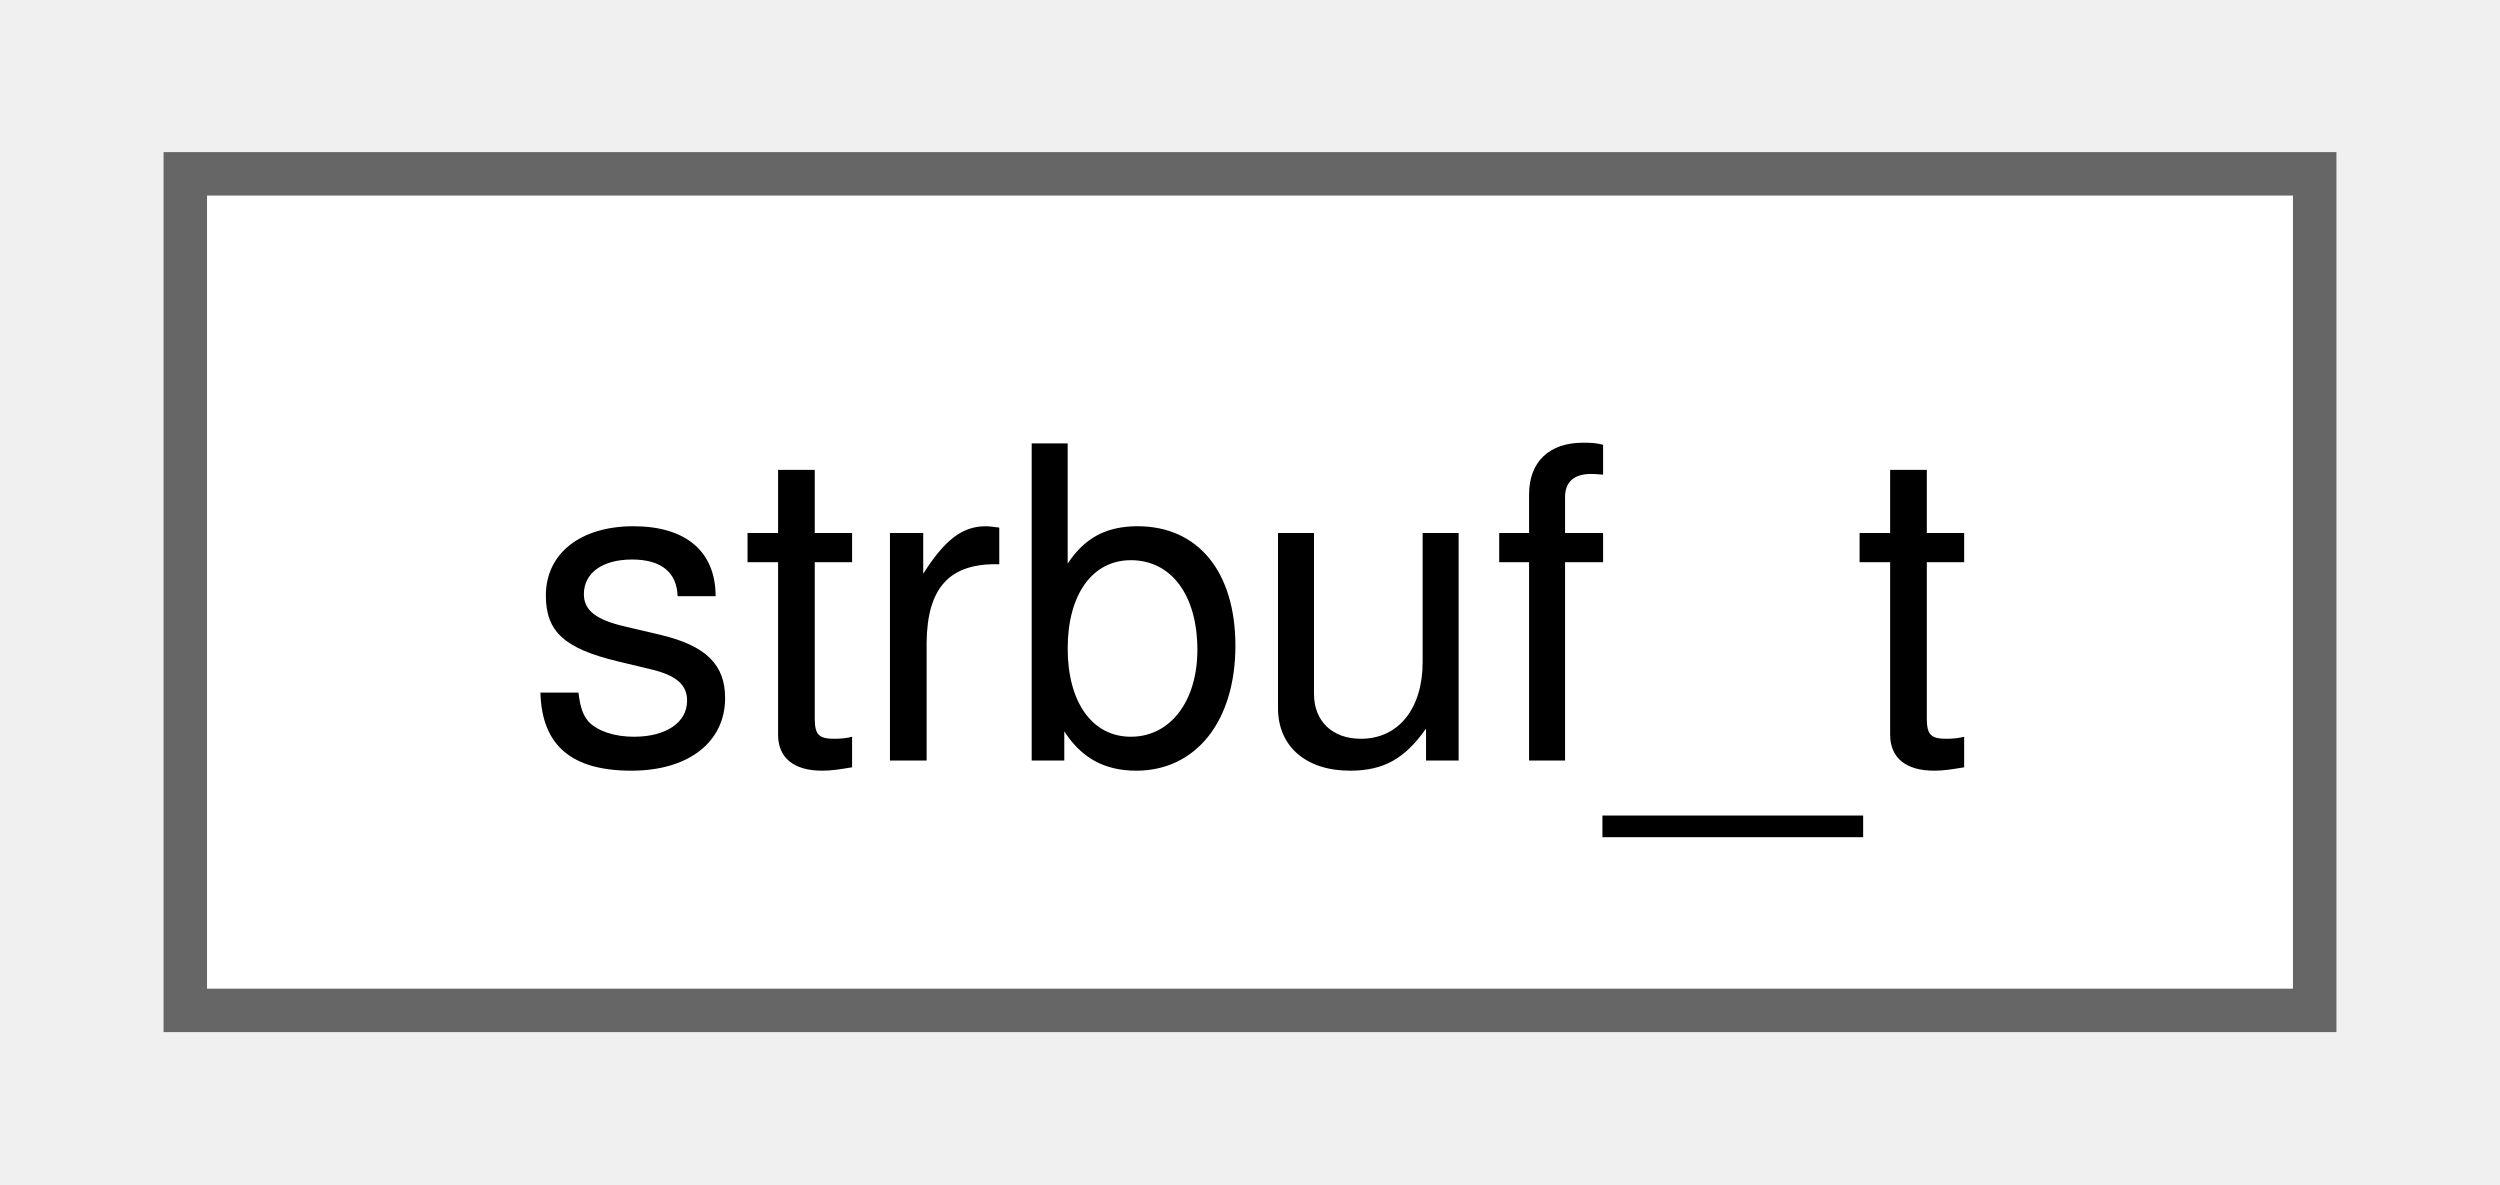
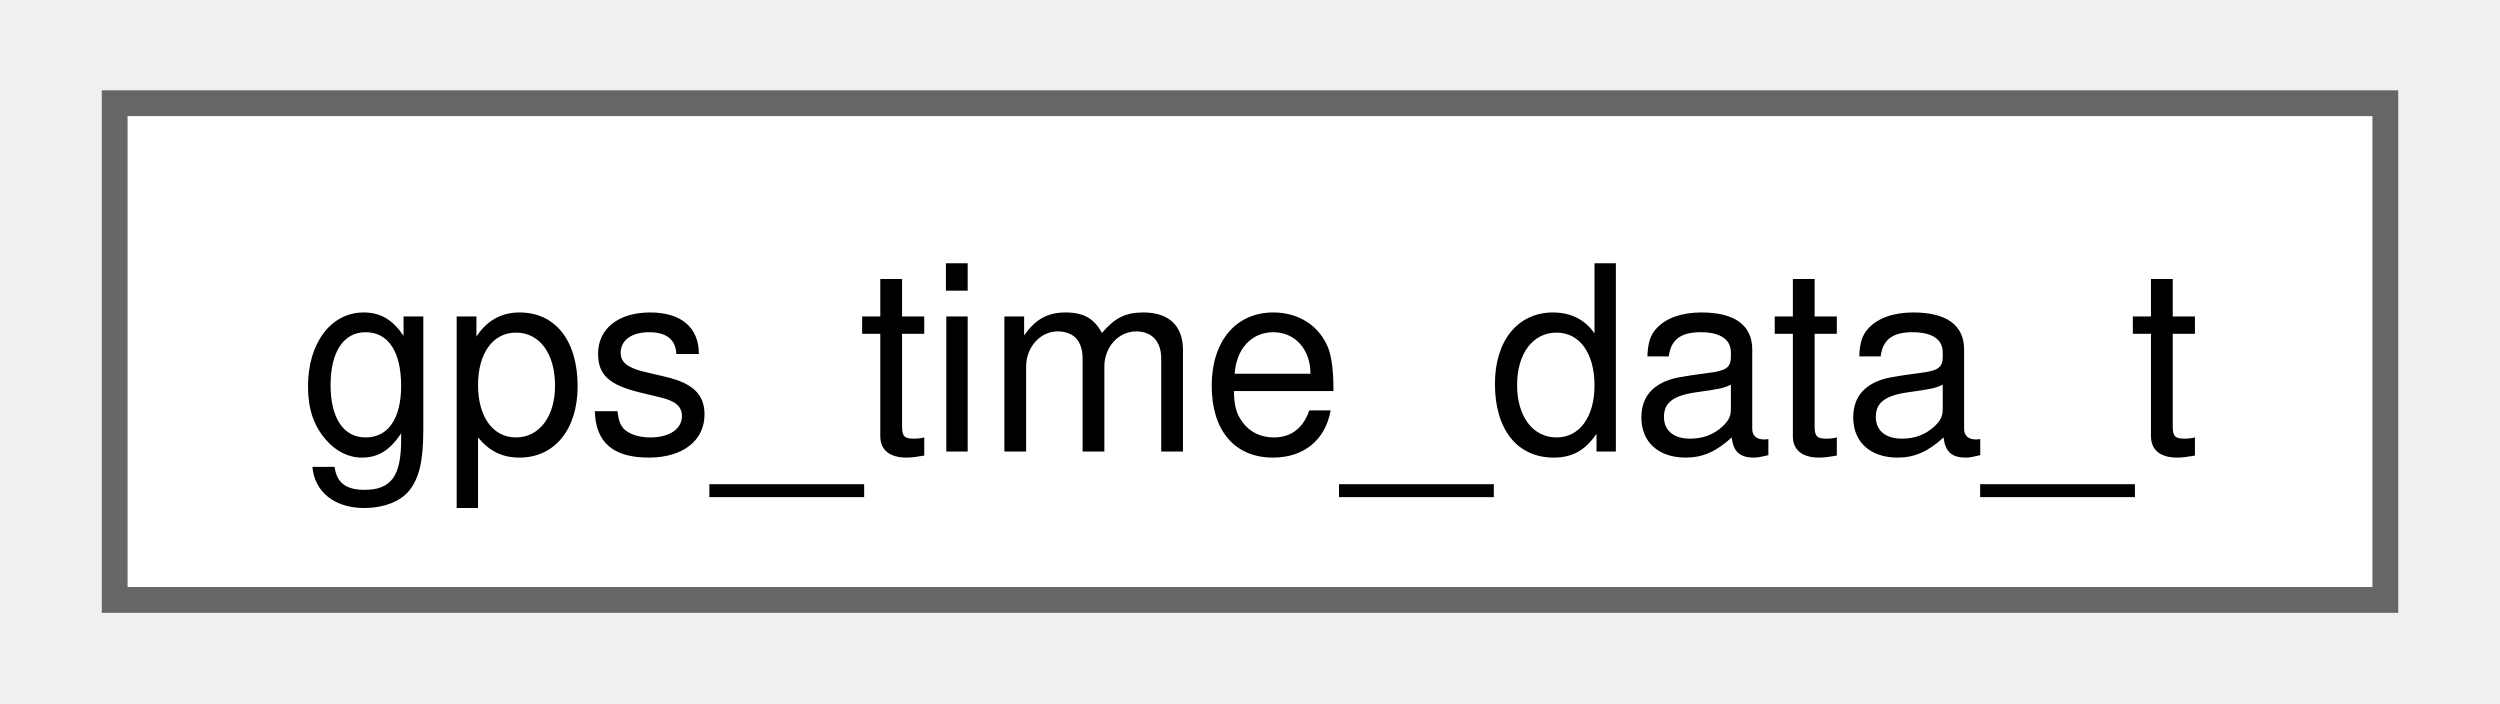
- <svg xmlns="http://www.w3.org/2000/svg" xmlns:xlink="http://www.w3.org/1999/xlink" width="57pt" height="27pt" viewBox="0.00 0.00 57.00 27.25">
+ <svg xmlns="http://www.w3.org/2000/svg" xmlns:xlink="http://www.w3.org/1999/xlink" width="96pt" height="27pt" viewBox="0.00 0.00 96.00 27.25">
  <g id="graph0" class="graph" transform="scale(1 1) rotate(0) translate(4 23.25)">
    <g id="Node000000" class="node">
      <g id="a_Node000000">
-         <a xlink:href="structstrbuf__t.html" target="_top" xlink:title=" ">
-           <polygon fill="white" stroke="#666666" points="49,-19.25 0,-19.25 0,0 49,0 49,-19.25" />
-           <text text-anchor="middle" x="24.5" y="-5.75" font-family="Helvetica,sans-Serif" font-size="10.00">strbuf_t</text>
+         <a xlink:href="structgps__time__data__t.html" target="_top" xlink:title=" ">
+           <polygon fill="white" stroke="#666666" points="88,-19.25 0,-19.25 0,0 88,0 88,-19.25" />
+           <text text-anchor="middle" x="44" y="-5.75" font-family="Helvetica,sans-Serif" font-size="10.00">gps_time_data_t</text>
        </a>
      </g>
    </g>
  </g>
</svg>
